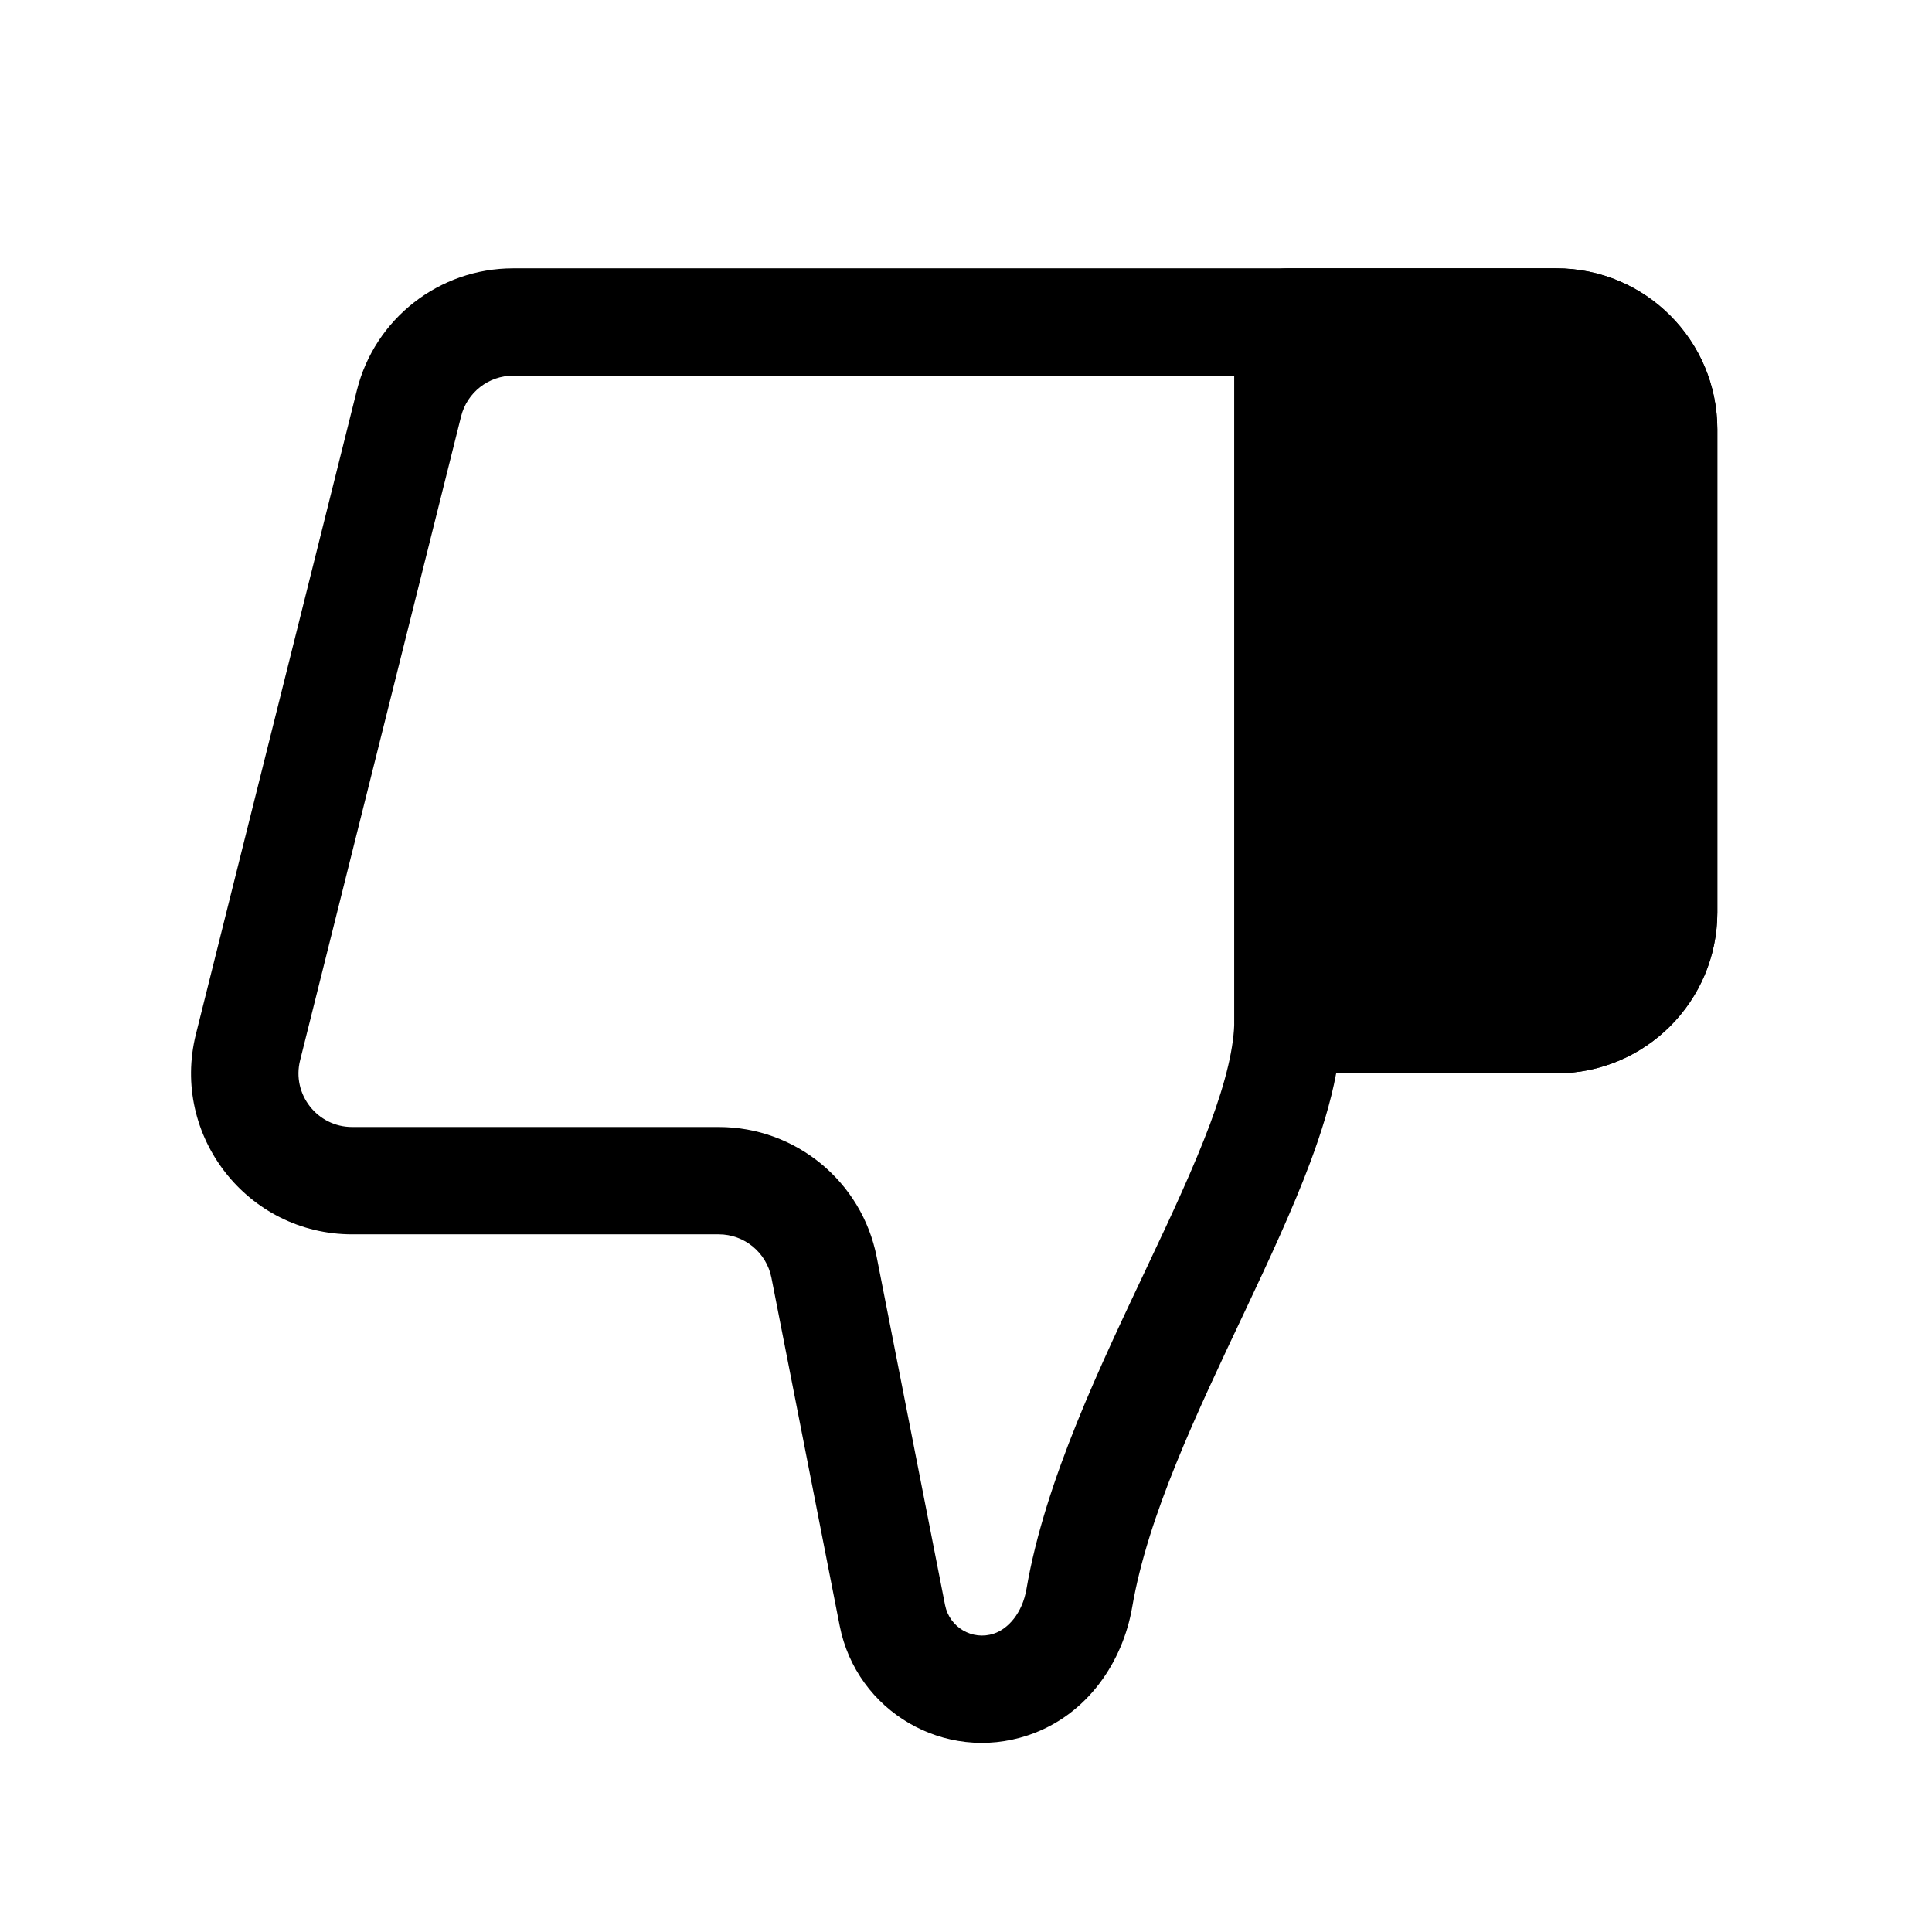
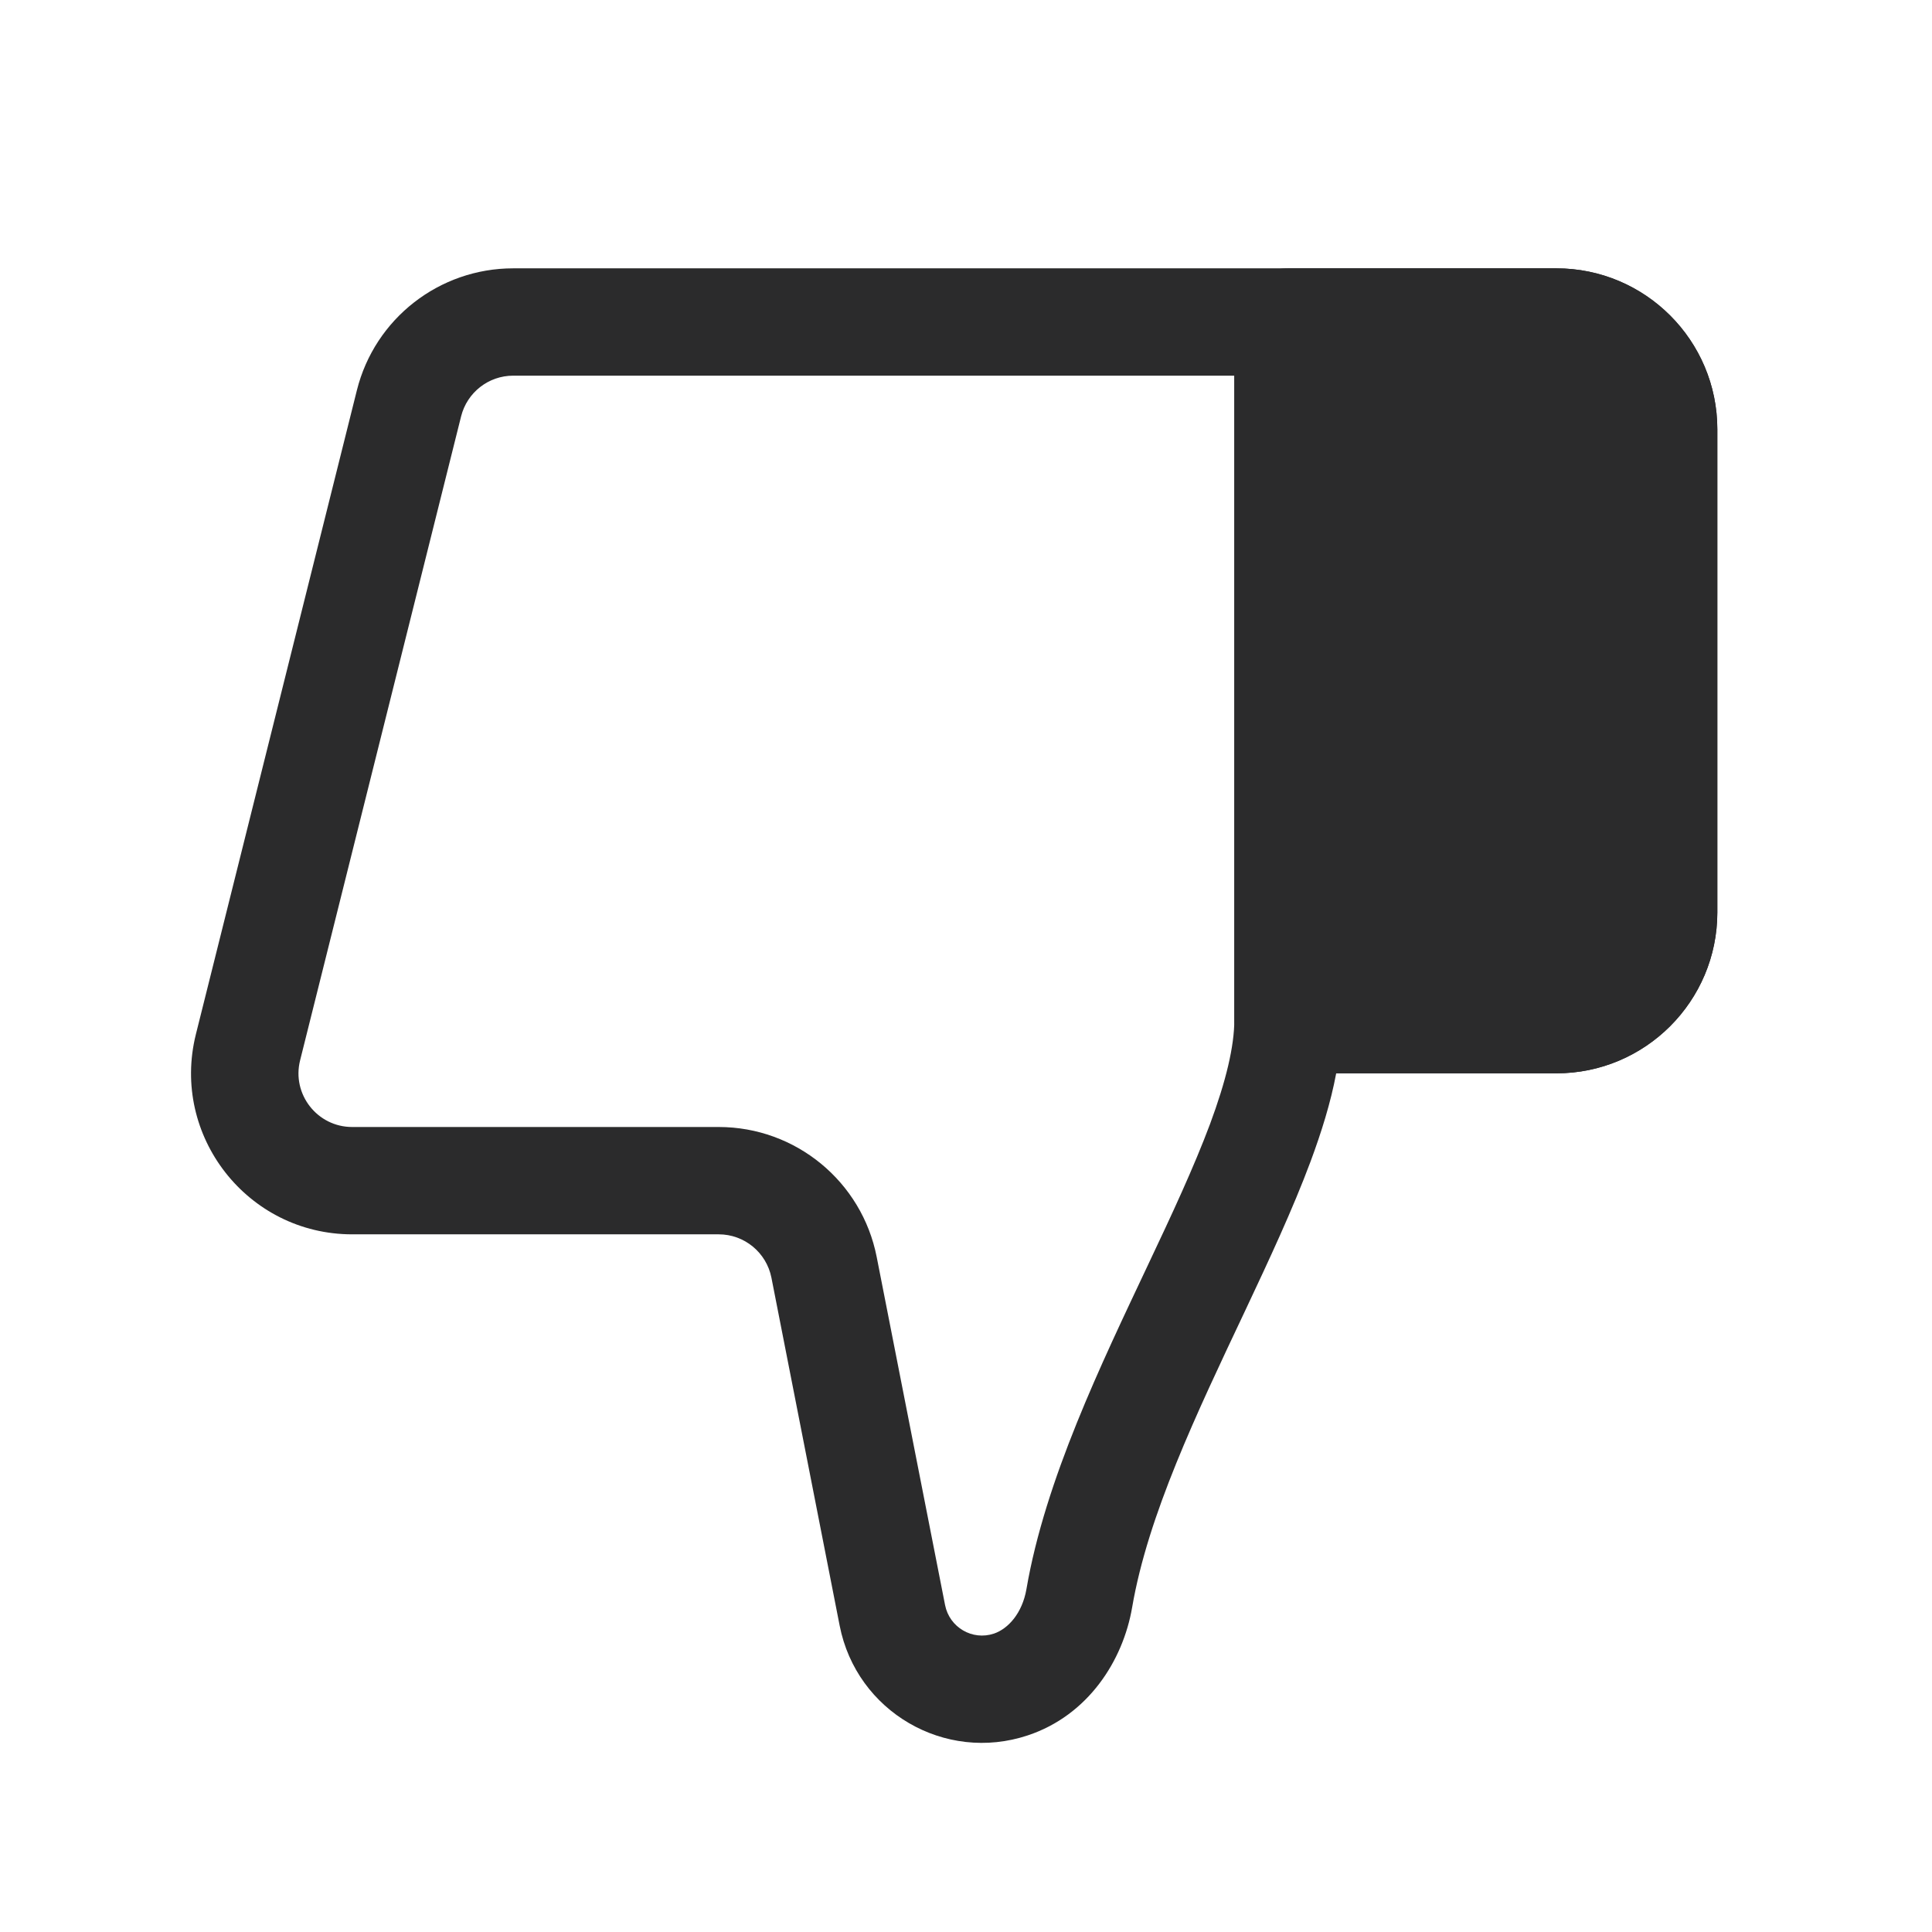
<svg xmlns="http://www.w3.org/2000/svg" width="18" height="18" viewBox="0 0 18 18" fill="none">
-   <path d="M12 3L12 9.5L14.5 9.5C15.052 9.5 15.5 9.052 15.5 8.5L15.5 4C15.5 3.448 15.052 3 14.5 3L12 3Z" fill="currentColor" />
-   <path d="M12 10C11.724 10 11.5 9.776 11.5 9.5L11.5 3C11.5 2.724 11.724 2.5 12 2.5L14.5 2.5C15.328 2.5 16 3.172 16 4L16 8.5C16 9.328 15.328 10 14.5 10L12 10ZM15 4C15 3.724 14.776 3.5 14.5 3.5L12.5 3.5L12.5 9L14.5 9C14.776 9 15 8.776 15 8.5L15 4Z" fill="currentColor" />
-   <path d="M9.576 16.168C8.803 16.426 7.98 15.946 7.823 15.146L7.187 11.903C7.14 11.669 6.935 11.5 6.696 11.5L3.281 11.5C2.306 11.5 1.589 10.582 1.825 9.636L3.325 3.636C3.492 2.968 4.093 2.5 4.781 2.5L14.5 2.5C15.329 2.5 16 3.172 16 4L16 8.5C16 9.328 15.329 10 14.5 10L12.449 10C12.398 10.273 12.311 10.55 12.21 10.822C12.044 11.267 11.822 11.742 11.601 12.211C11.145 13.176 10.695 14.118 10.548 14.975C10.463 15.472 10.138 15.981 9.576 16.168ZM9.26 15.22C9.393 15.175 9.524 15.03 9.563 14.806C9.738 13.785 10.261 12.707 10.696 11.784C10.921 11.309 11.124 10.872 11.273 10.474C11.423 10.07 11.5 9.748 11.5 9.5L11.5 3.5L4.781 3.5C4.552 3.5 4.352 3.656 4.296 3.879L2.796 9.879C2.717 10.194 2.956 10.5 3.281 10.5L6.696 10.5C7.413 10.5 8.03 11.008 8.168 11.711L8.805 14.954C8.846 15.162 9.059 15.287 9.26 15.22ZM15 4C15 3.724 14.776 3.5 14.5 3.5L12.5 3.5L12.5 9L14.5 9C14.776 9 15 8.776 15 8.5L15 4Z" fill="currentColor" />
+   <path d="M12 3L12 9.5L14.5 9.5C15.052 9.5 15.5 9.052 15.5 8.5L15.5 4C15.5 3.448 15.052 3 14.5 3L12 3Z" fill="#2B2B2C" />
+   <path d="M12 10C11.724 10 11.5 9.776 11.5 9.5L11.5 3C11.5 2.724 11.724 2.5 12 2.5L14.5 2.5C15.328 2.5 16 3.172 16 4L16 8.5C16 9.328 15.328 10 14.5 10L12 10ZM15 4C15 3.724 14.776 3.5 14.5 3.5L12.5 3.5L12.5 9L14.5 9C14.776 9 15 8.776 15 8.5L15 4Z" fill="#2B2B2C" />
+   <path d="M9.576 16.168C8.803 16.426 7.98 15.946 7.823 15.146L7.187 11.903C7.14 11.669 6.935 11.5 6.696 11.5L3.281 11.5C2.306 11.5 1.589 10.582 1.825 9.636L3.325 3.636C3.492 2.968 4.093 2.5 4.781 2.5L14.5 2.5C15.329 2.5 16 3.172 16 4L16 8.5C16 9.328 15.329 10 14.5 10L12.449 10C12.398 10.273 12.311 10.55 12.21 10.822C12.044 11.267 11.822 11.742 11.601 12.211C11.145 13.176 10.695 14.118 10.548 14.975C10.463 15.472 10.138 15.981 9.576 16.168ZM9.26 15.22C9.393 15.175 9.524 15.03 9.563 14.806C9.738 13.785 10.261 12.707 10.696 11.784C10.921 11.309 11.124 10.872 11.273 10.474C11.423 10.07 11.5 9.748 11.5 9.5L11.5 3.5L4.781 3.5C4.552 3.5 4.352 3.656 4.296 3.879L2.796 9.879C2.717 10.194 2.956 10.5 3.281 10.5L6.696 10.5C7.413 10.5 8.03 11.008 8.168 11.711L8.805 14.954C8.846 15.162 9.059 15.287 9.26 15.22ZM15 4C15 3.724 14.776 3.5 14.5 3.5L12.5 3.5L12.5 9L14.5 9C14.776 9 15 8.776 15 8.5L15 4Z" fill="#2B2B2C" />
</svg>
